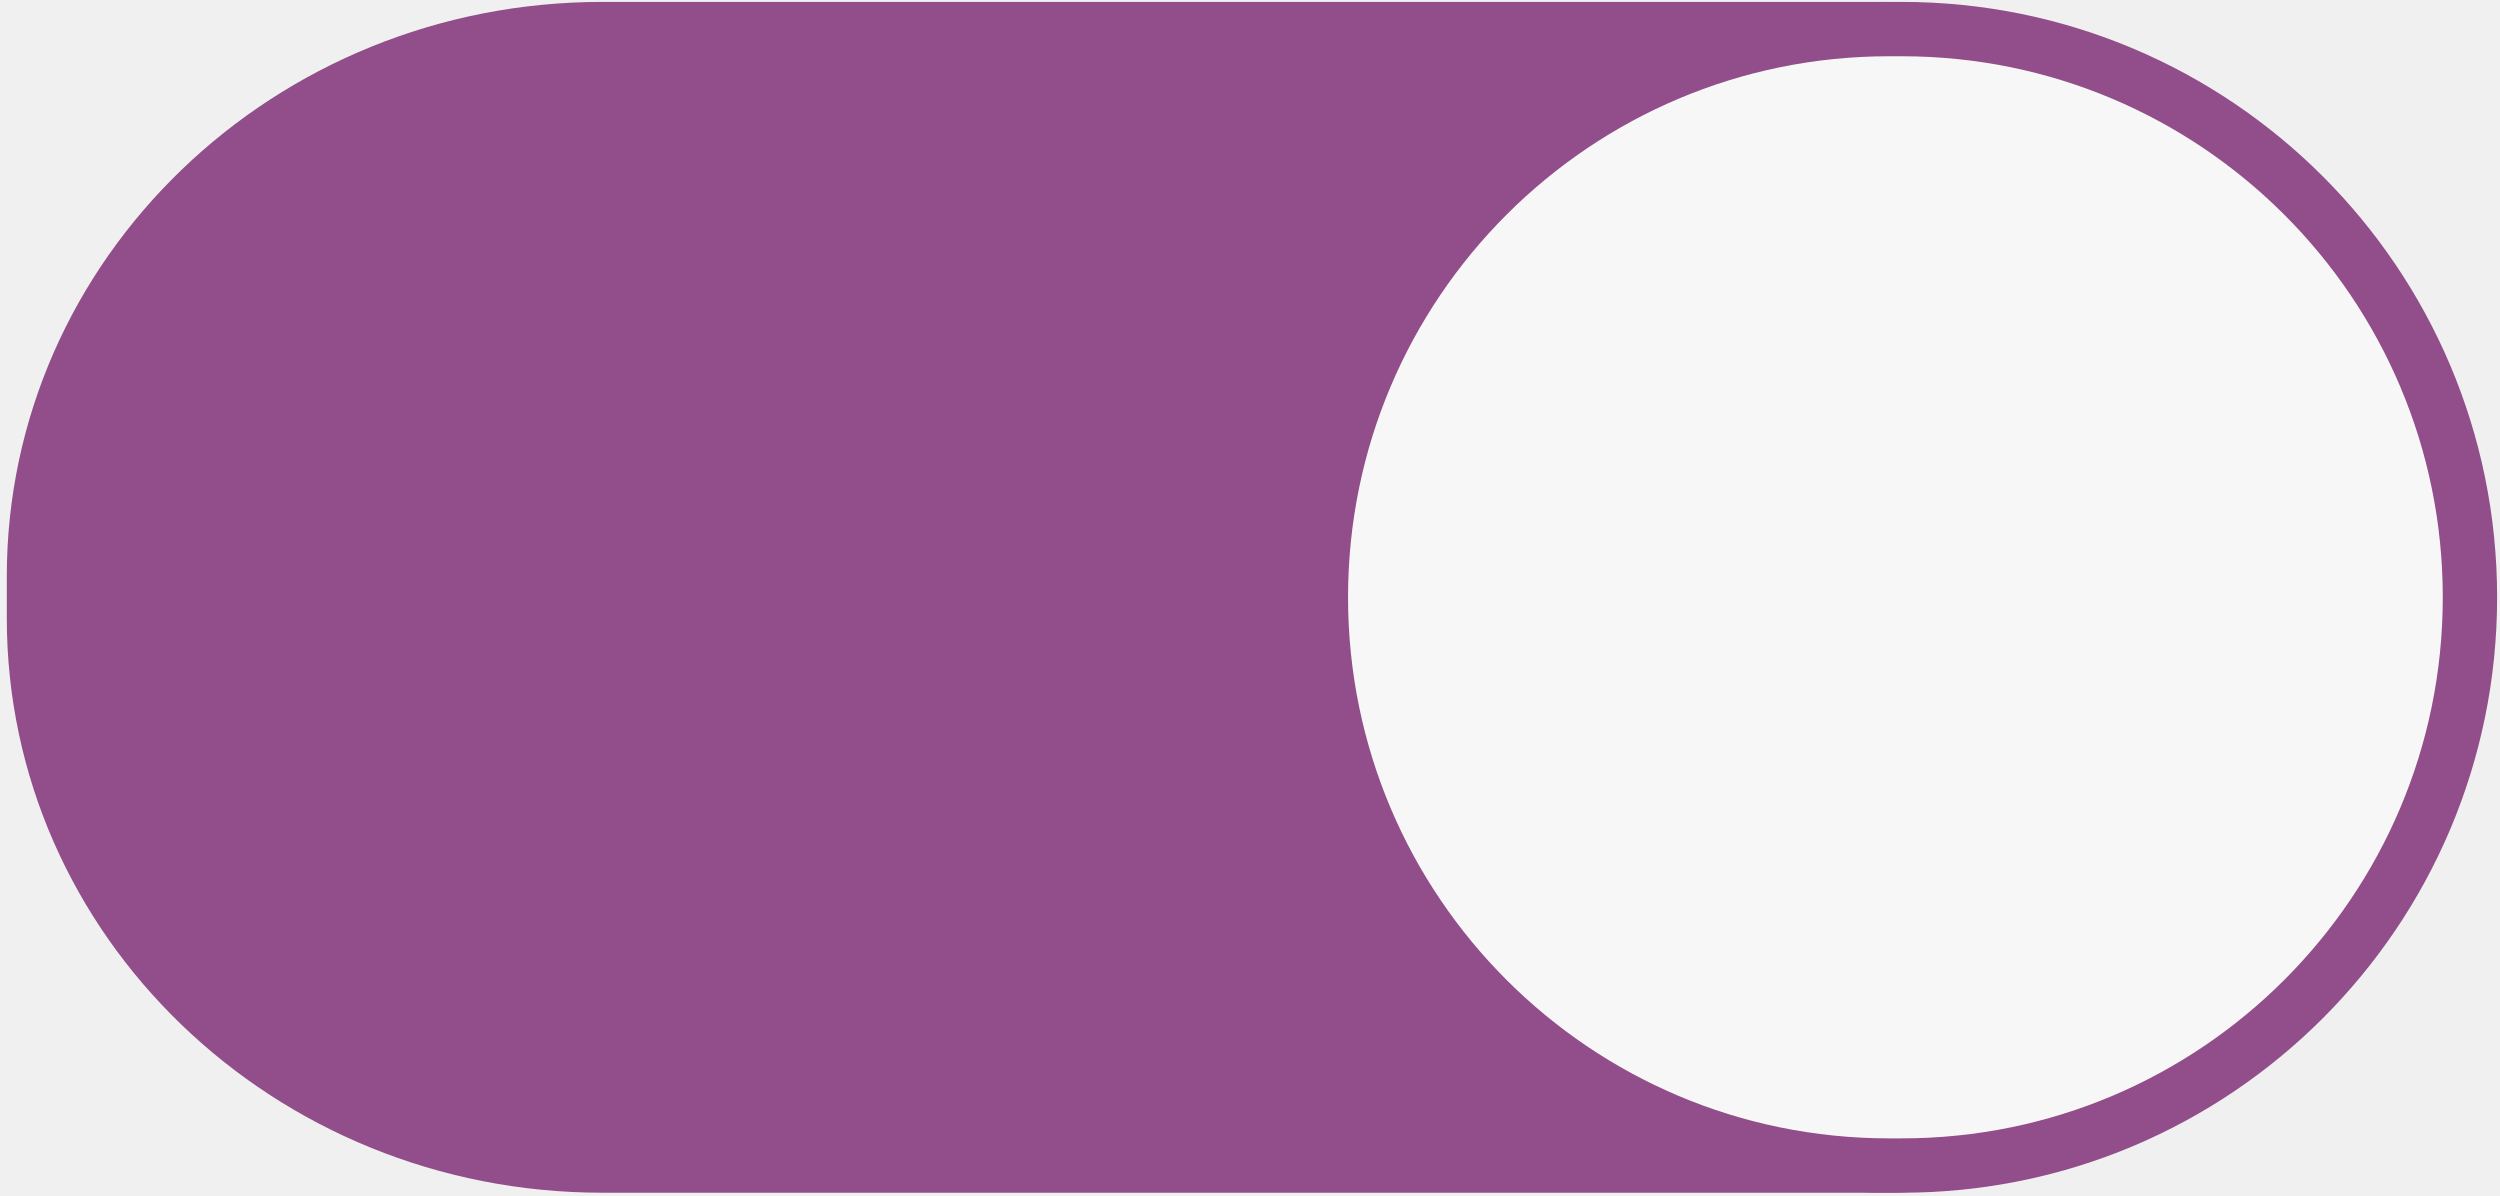
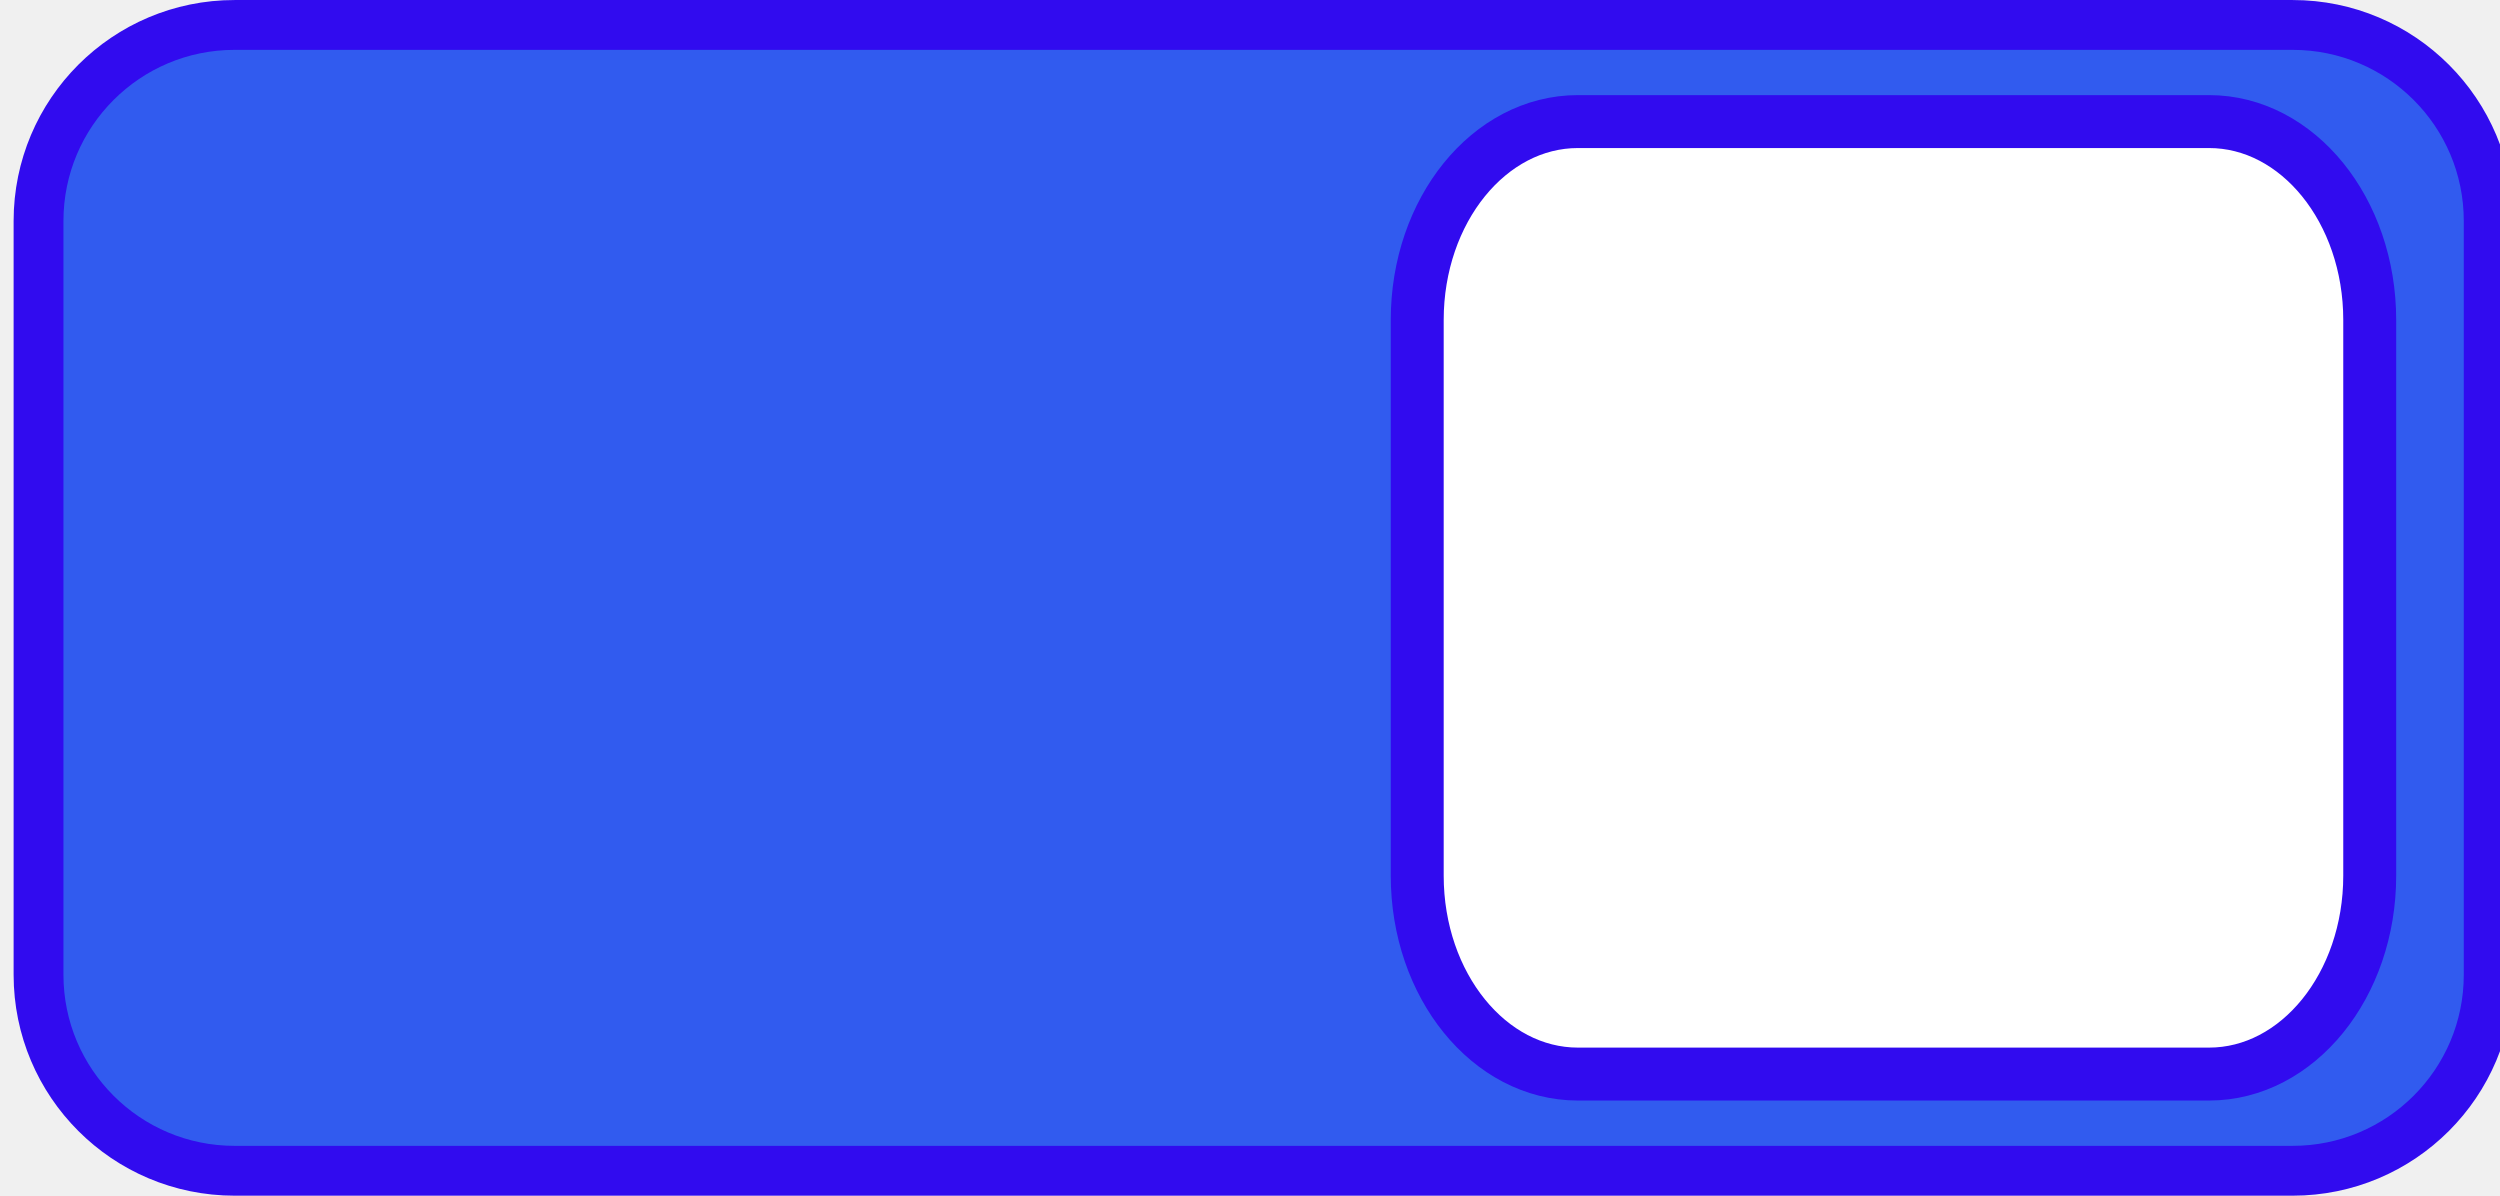
- <svg xmlns="http://www.w3.org/2000/svg" width="46" height="22" version="1.1" id="svg8">
-   <defs id="defs12" />
-   <g transform="translate(0 -291.18)" stroke="#2b73cc" id="g6" style="stroke:#924D8B;stroke-opacity:1">
-     <rect style="marker:none;font-variant-east_asian:normal;stroke:#924D8B;stroke-opacity:1;fill:#924D8B;fill-opacity:1" width="44.446" height="20.911" x=".625" y="291.715" rx="10.455" ry="10.073" fill="#3081e3" id="rect2" />
-     <rect ry="10.455" rx="10.455" y="291.715" x="24.304" height="20.911" width="21.143" style="marker:none;font-variant-east_asian:normal;stroke:#924D8B;stroke-opacity:1" fill="#f8f7f7" stroke-linecap="round" stroke-linejoin="round" id="rect4" />
+ <svg xmlns="http://www.w3.org/2000/svg" xmlns:xlink="http://www.w3.org/1999/xlink" width="46" height="22" version="1.1" id="svg16">
+   <defs id="defs8">
+     <linearGradient id="a">
+       <stop offset="0" stop-color="#39393a" id="stop2" />
+       <stop offset="1" stop-color="#302f30" id="stop4" />
+     </linearGradient>
+     <linearGradient xlink:href="#a" id="b" x1="53" y1="294.429" x2="53" y2="309.804" gradientUnits="userSpaceOnUse" gradientTransform="translate(-19)" />
+     <filter style="color-interpolation-filters:sRGB" id="filter973">
+       <feFlood flood-opacity="0.059" flood-color="rgb(0,0,0)" result="flood" id="feFlood963" />
+       <feComposite in="flood" in2="SourceGraphic" operator="out" result="composite1" id="feComposite965" />
+       <feGaussianBlur in="composite1" stdDeviation="0" result="blur" id="feGaussianBlur967" />
+       <feOffset dx="0" dy="2" result="offset" id="feOffset969" />
+       <feComposite in="offset" in2="SourceGraphic" operator="atop" result="composite2" id="feComposite971" />
+     </filter>
+     <filter style="color-interpolation-filters:sRGB" id="filter973-3" x="-0" y="-0.006" width="0.997" height="1.013">
+       <feFlood flood-opacity="0.059" flood-color="rgb(0,0,0)" result="flood" id="feFlood963-6" />
+       <feComposite in="flood" in2="SourceGraphic" operator="out" result="composite1" id="feComposite965-7" />
+       <feGaussianBlur in="composite1" stdDeviation="0" result="blur" id="feGaussianBlur967-5" />
+       <feOffset dx="0" dy="2" result="offset" id="feOffset969-3" />
+       <feComposite in="offset" in2="SourceGraphic" operator="atop" result="composite2" id="feComposite971-5" />
+     </filter>
+   </defs>
+   <g transform="translate(0,-291.18)" id="g14" style="stroke:#315bef;stroke-width:1.085;stroke-opacity:1">
+     <rect style="fill:#315bef;fill-opacity:1;stroke:#310bef;stroke-width:0.917;stroke-opacity:1" id="rect876" width="45.083" height="21.083" x="0.709" y="291.639" ry="3.607" />
+     <rect ry="3.65" rx="2.957" y="293.417" x="26.077" height="17.526" width="17.526" id="rect38006" style="color:#000000;display:inline;overflow:visible;visibility:visible;fill:#ffffff;fill-opacity:1;fill-rule:nonzero;stroke:#310bef;stroke-width:0.974;stroke-linecap:butt;stroke-linejoin:miter;stroke-miterlimit:4;stroke-dasharray:none;stroke-dashoffset:0;stroke-opacity:1;marker:none;enable-background:accumulate" />
  </g>
</svg>
